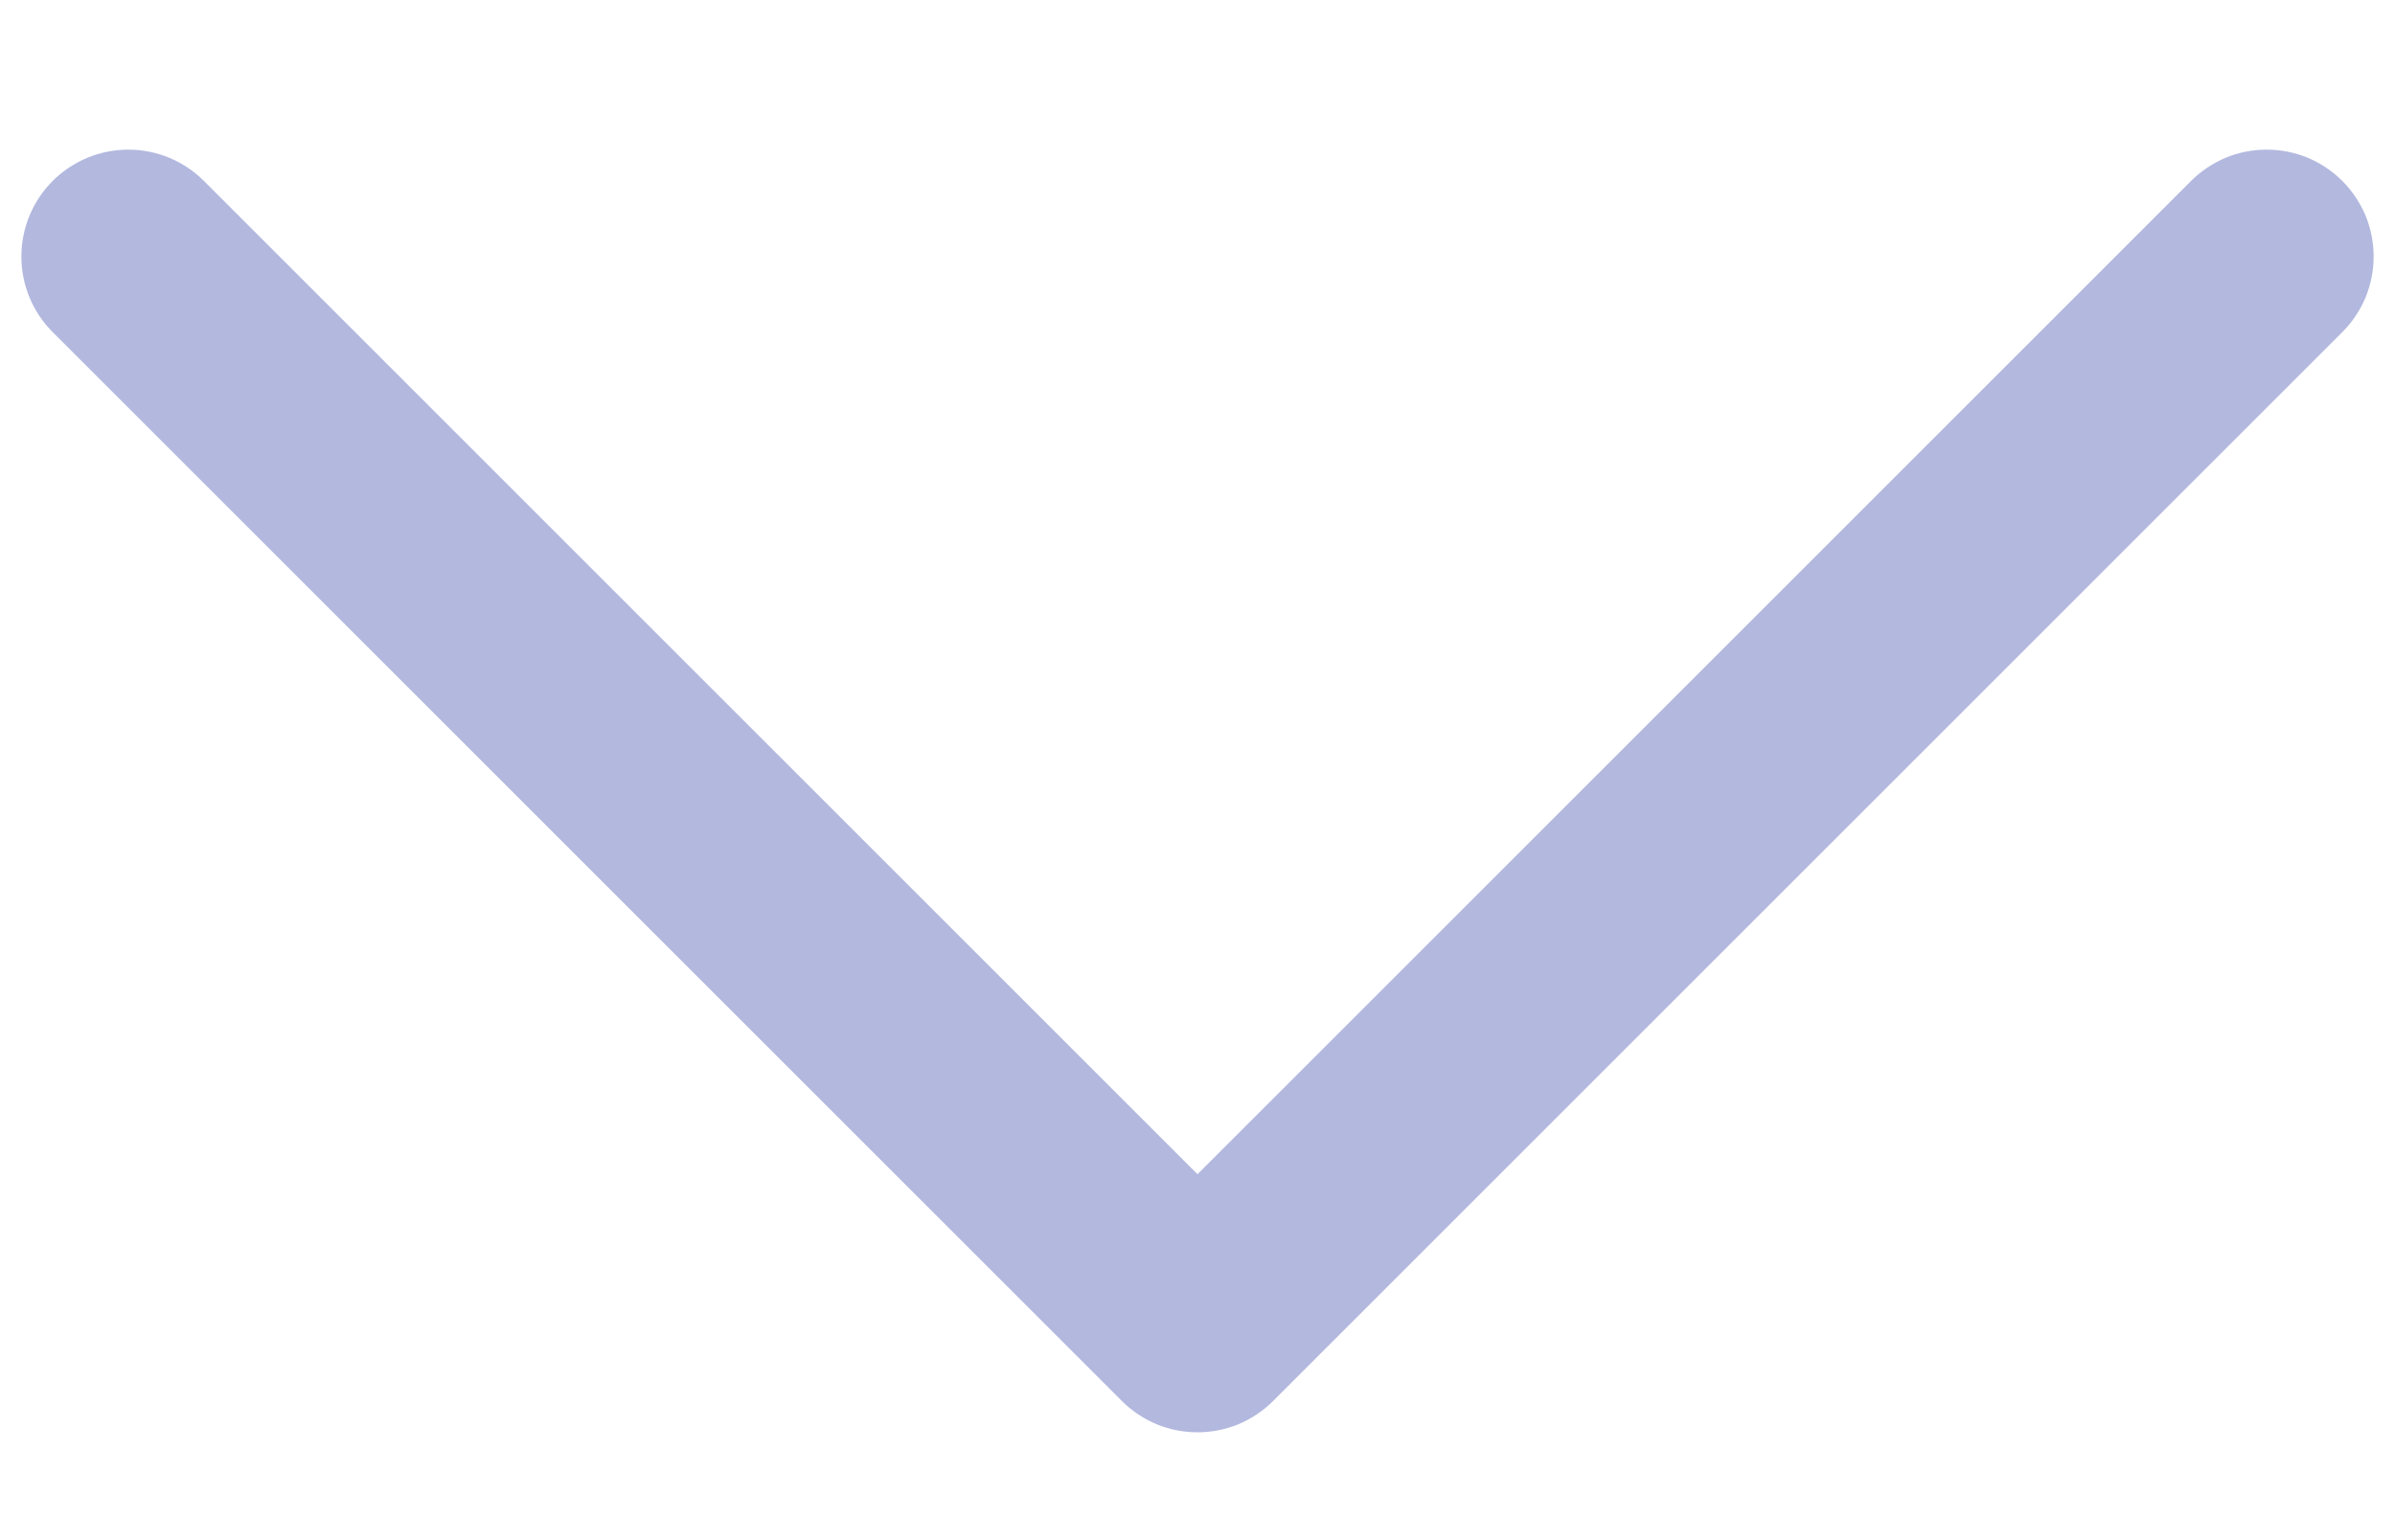
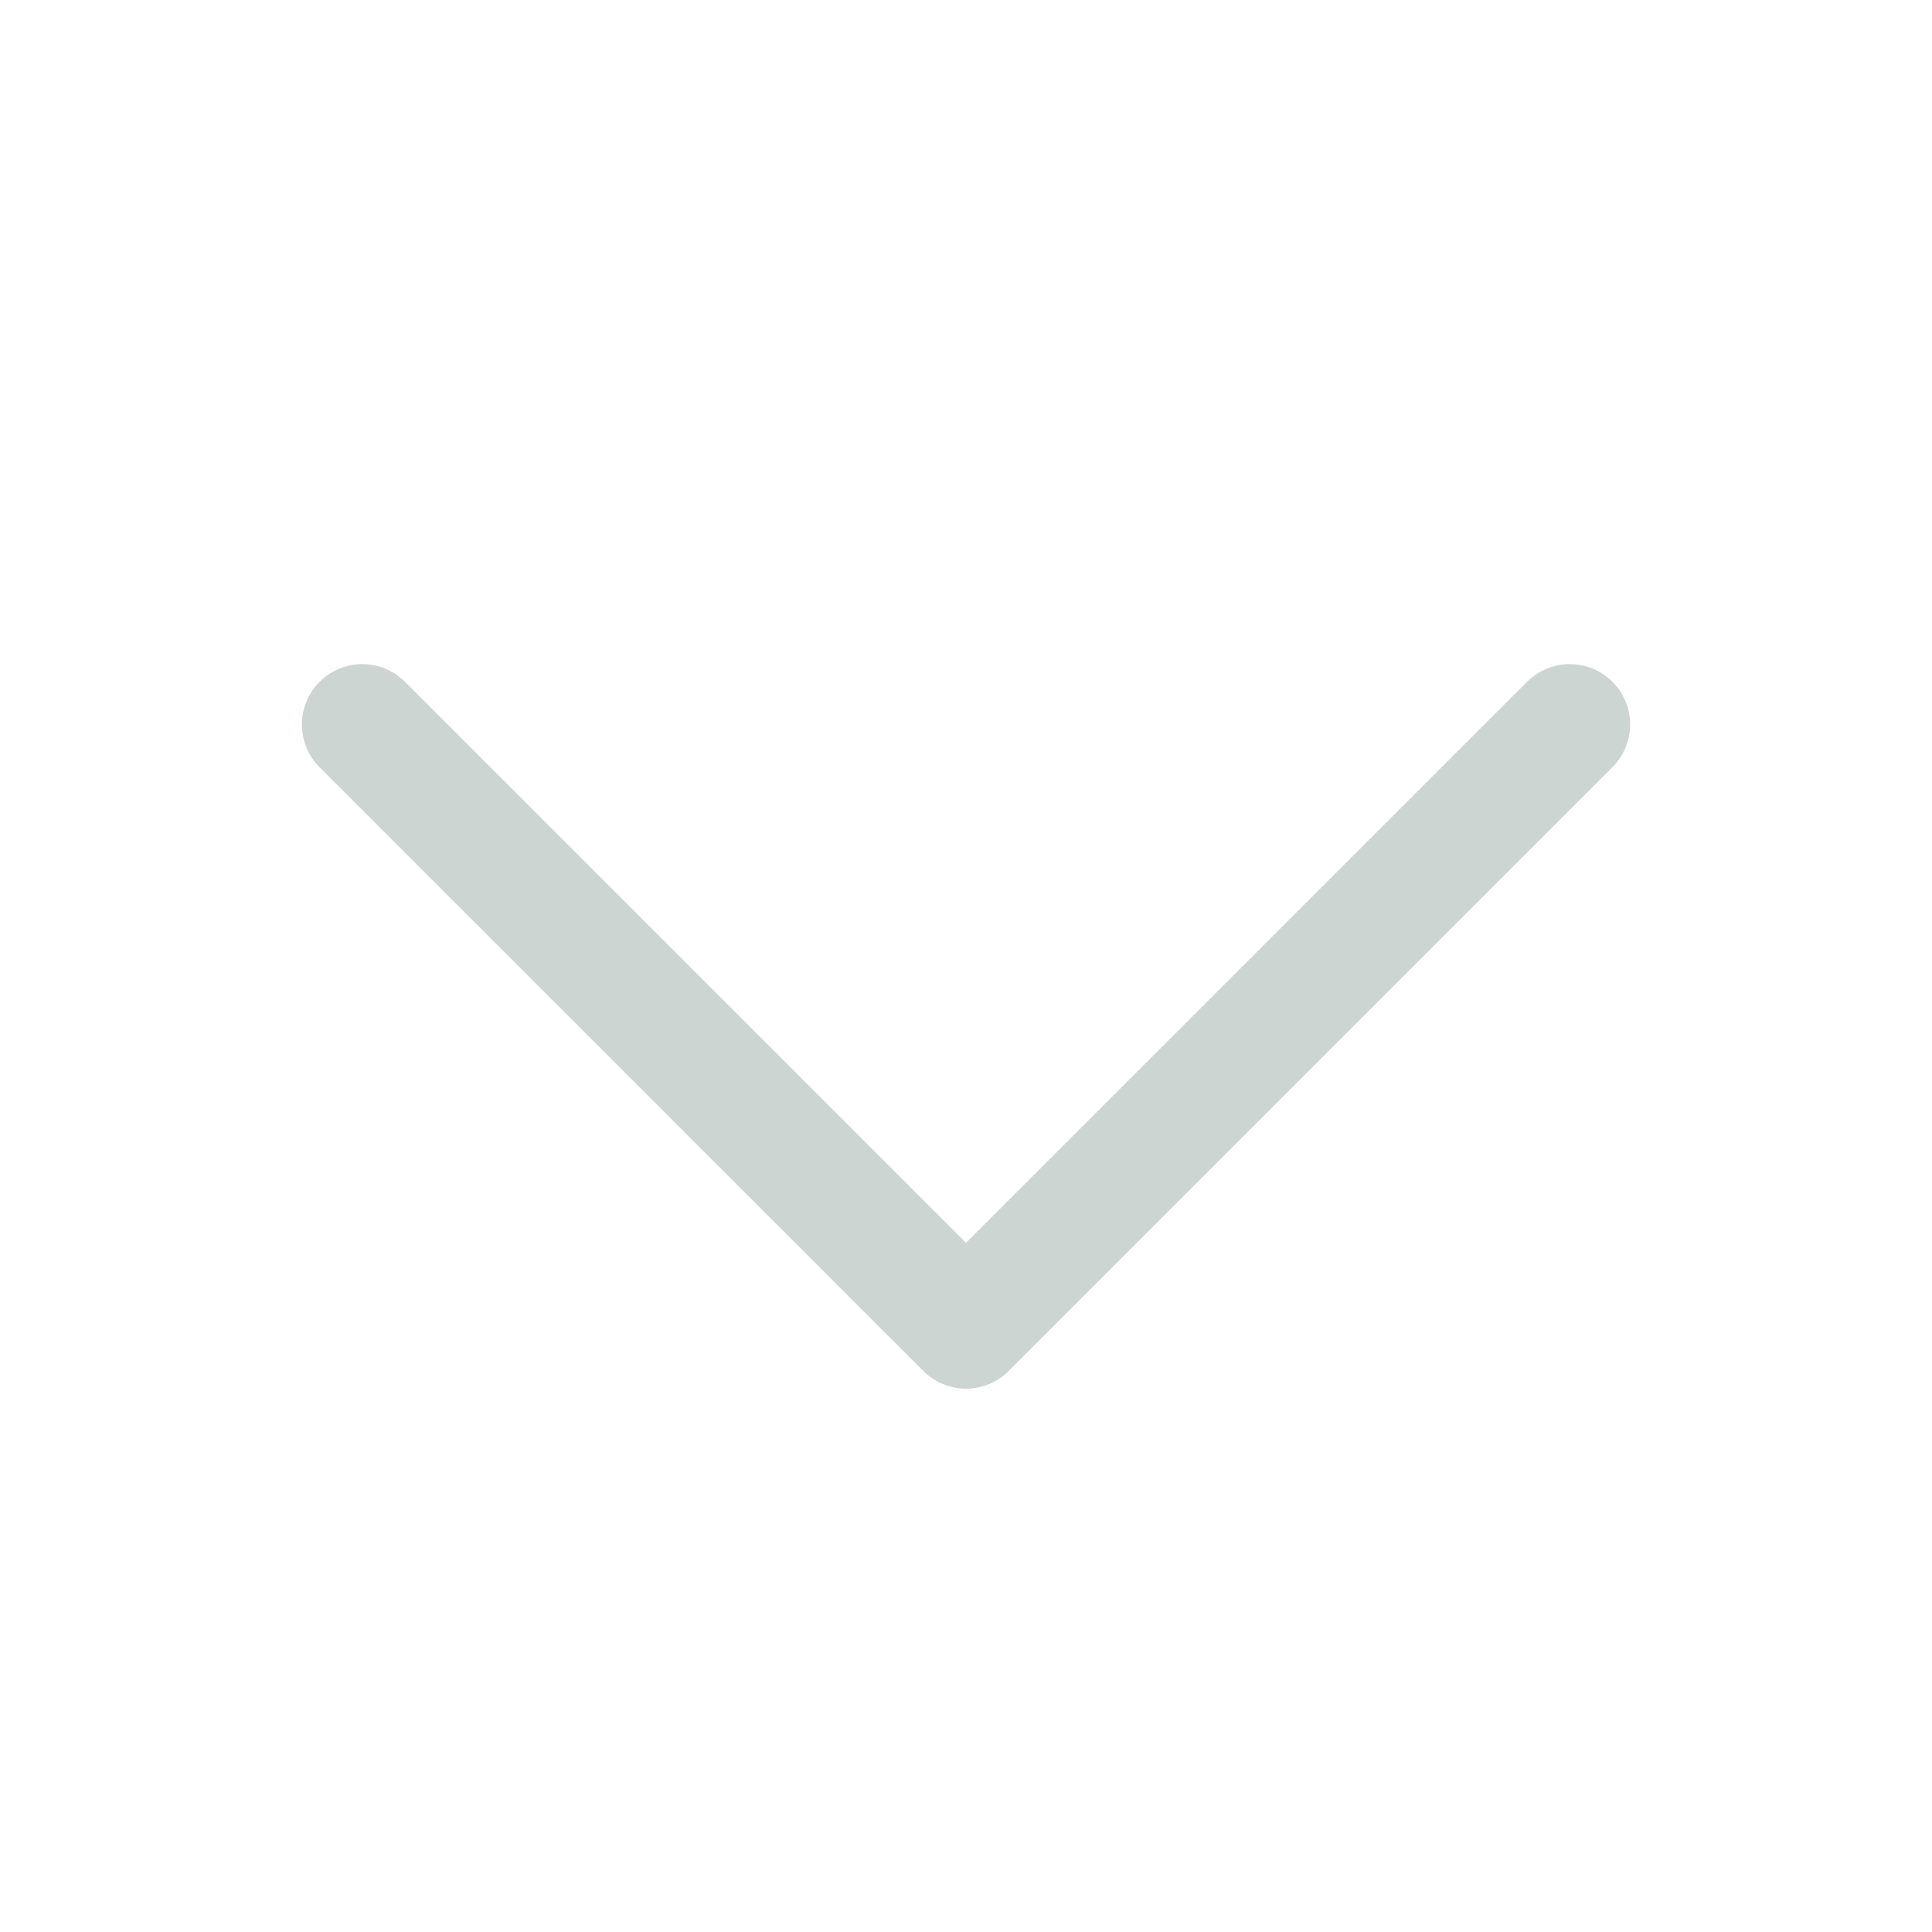
- <svg xmlns="http://www.w3.org/2000/svg" width="14" height="9" viewBox="0 0 14 9" fill="none">
-   <path d="M13.692 1.942L7.442 8.192C7.384 8.25 7.315 8.296 7.239 8.328C7.163 8.359 7.082 8.375 7 8.375C6.918 8.375 6.837 8.359 6.761 8.328C6.685 8.296 6.616 8.25 6.558 8.192L0.308 1.942C0.191 1.825 0.125 1.666 0.125 1.5C0.125 1.334 0.191 1.175 0.308 1.058C0.425 0.941 0.584 0.875 0.75 0.875C0.916 0.875 1.075 0.941 1.192 1.058L7 6.866L12.808 1.058C12.866 1 12.935 0.954 13.011 0.922C13.086 0.891 13.168 0.875 13.25 0.875C13.332 0.875 13.413 0.891 13.489 0.922C13.565 0.954 13.634 1 13.692 1.058C13.75 1.116 13.796 1.185 13.828 1.261C13.859 1.337 13.875 1.418 13.875 1.5C13.875 1.582 13.859 1.663 13.828 1.739C13.796 1.815 13.75 1.884 13.692 1.942Z" fill="#B2B8DE" />
+ <svg xmlns="http://www.w3.org/2000/svg" width="20" height="20" viewBox="0 0 20 20" fill="none">
+   <path d="M16.692 7.942L10.442 14.192C10.384 14.25 10.315 14.296 10.239 14.328C10.163 14.359 10.082 14.376 10 14.376C9.918 14.376 9.837 14.359 9.761 14.328C9.685 14.296 9.616 14.25 9.558 14.192L3.308 7.942C3.191 7.825 3.125 7.666 3.125 7.5C3.125 7.334 3.191 7.175 3.308 7.058C3.425 6.941 3.584 6.875 3.75 6.875C3.916 6.875 4.075 6.941 4.192 7.058L10 12.866L15.808 7.058C15.866 7 15.935 6.954 16.011 6.922C16.087 6.891 16.168 6.875 16.25 6.875C16.332 6.875 16.413 6.891 16.489 6.922C16.565 6.954 16.634 7 16.692 7.058C16.75 7.116 16.796 7.185 16.828 7.261C16.859 7.337 16.875 7.418 16.875 7.5C16.875 7.582 16.859 7.663 16.828 7.739C16.796 7.815 16.75 7.884 16.692 7.942Z" fill="#CDD5D2" />
</svg>
